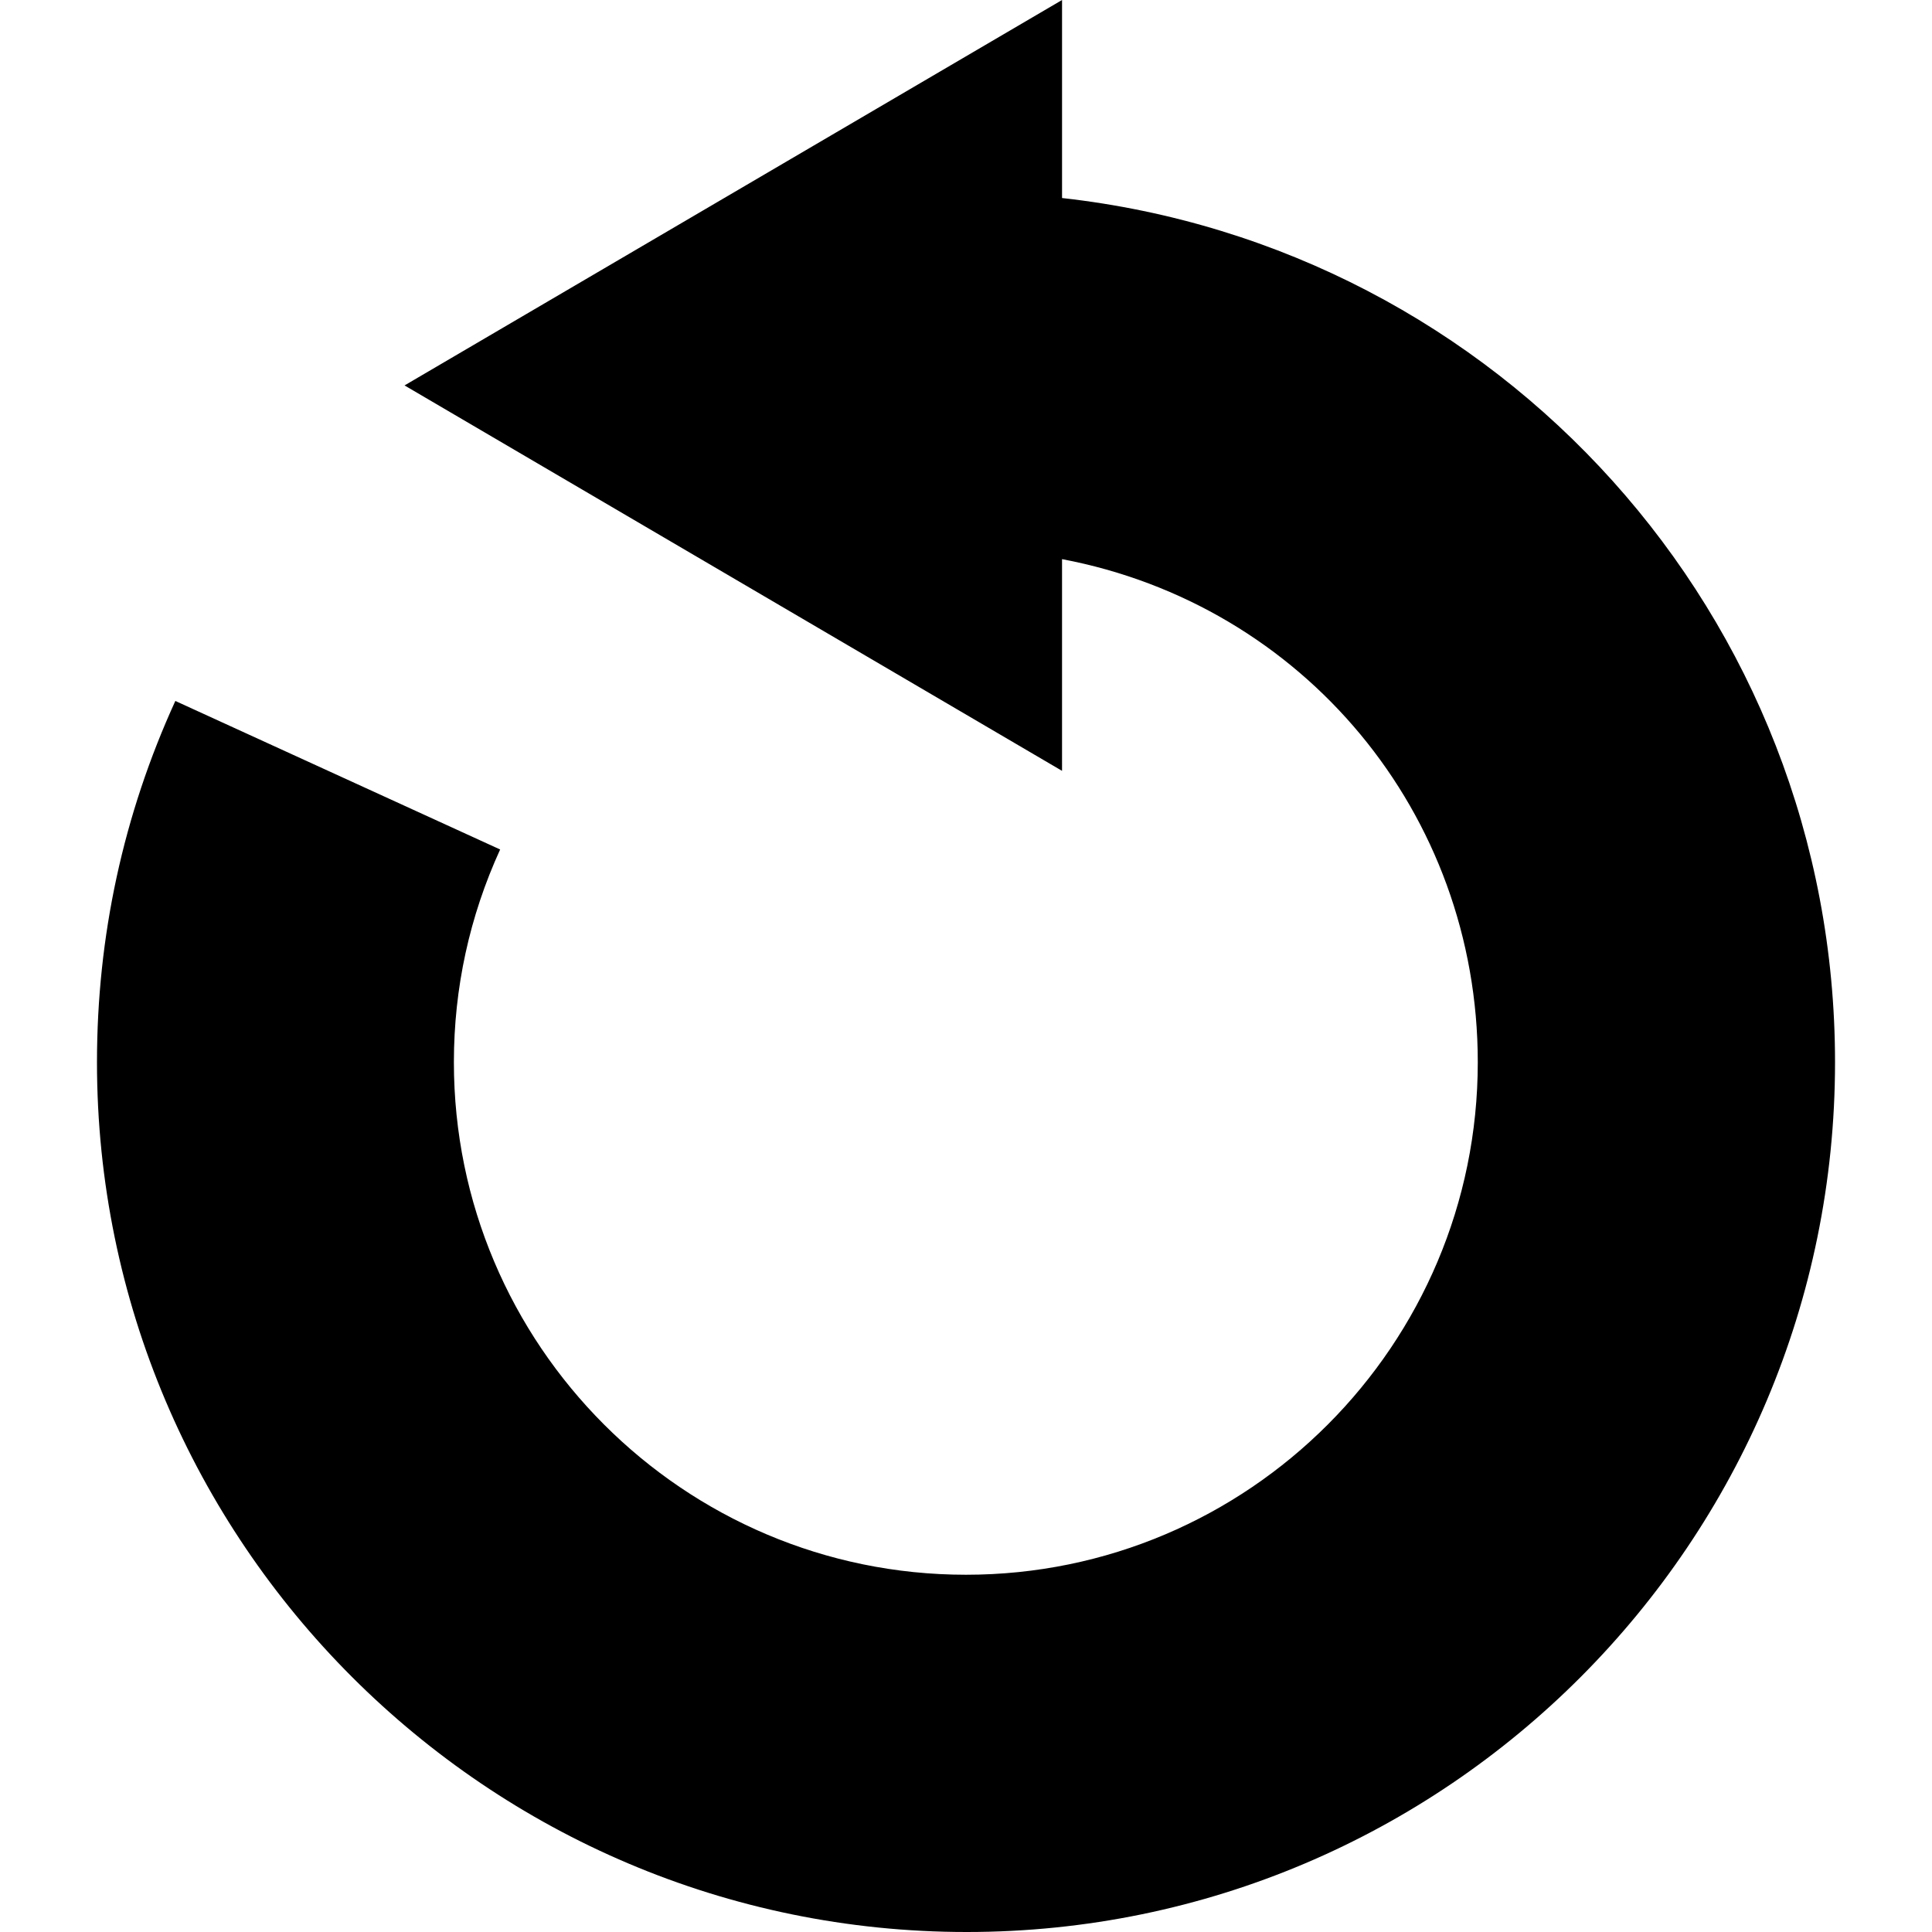
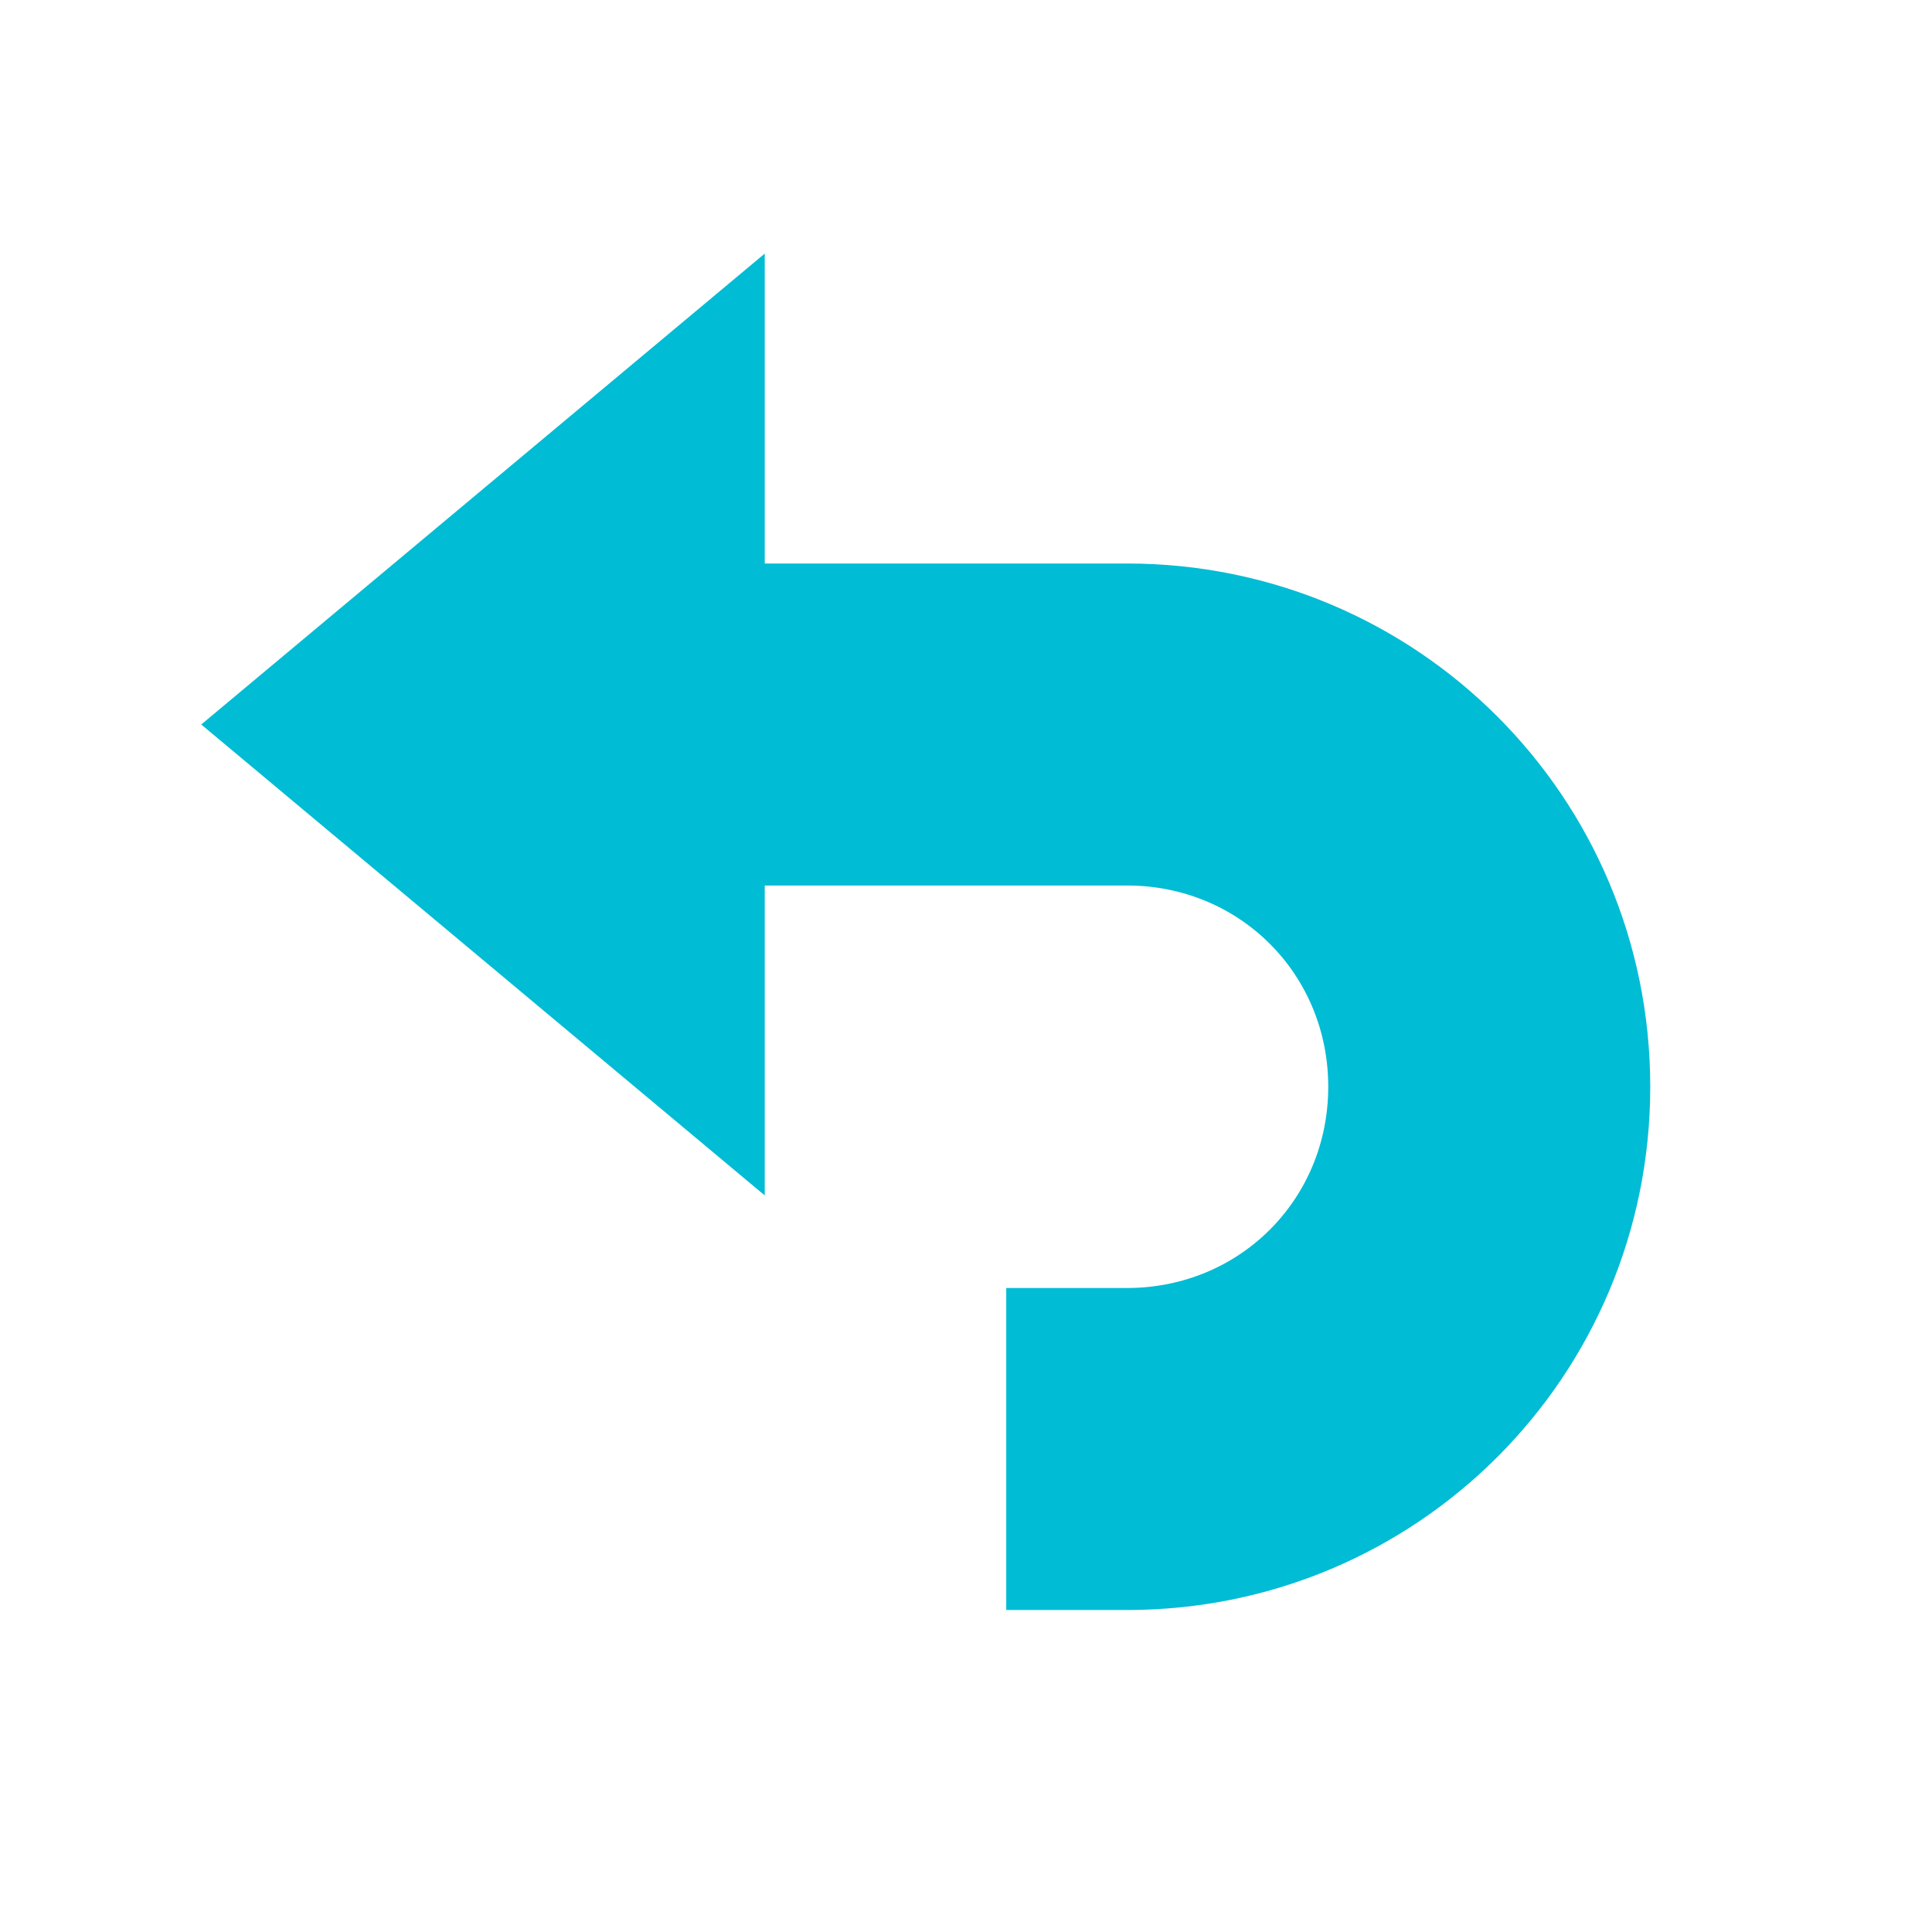
- <svg xmlns="http://www.w3.org/2000/svg" fill="#000000" height="800px" width="800px" version="1.1" id="Capa_1" viewBox="0 0 216.318 216.318" xml:space="preserve">
-   <path d="M118.913,22.172V0L45.295,43.154l73.617,43.155V62.604c27,5.108,46.549,28.418,46.549,56.331  c0,31.641-25.659,57.383-57.3,57.383s-57.341-25.742-57.341-57.383c0-8.319,1.756-16.334,5.179-23.821L19.632,78.483  c-5.825,12.743-8.774,26.354-8.774,40.452c0,53.697,43.688,97.383,97.385,97.383s97.218-43.686,97.218-97.383  C205.461,68.939,167.913,27.629,118.913,22.172z" />
+ <svg xmlns="http://www.w3.org/2000/svg" width="800px" height="800px" viewBox="0 0 1024 1024" class="icon" version="1.1">
+   <path d="M106.667 384L405.333 134.4v499.2z" fill="#00BCD4" />
+   <path d="M597.333 298.667H341.333v170.667h256c59.733 0 106.667 46.933 106.667 106.667s-46.933 106.667-106.667 106.667h-64v170.667h64c153.6 0 277.333-123.733 277.333-277.333s-123.733-277.333-277.333-277.333z" fill="#00BCD4" />
</svg>
